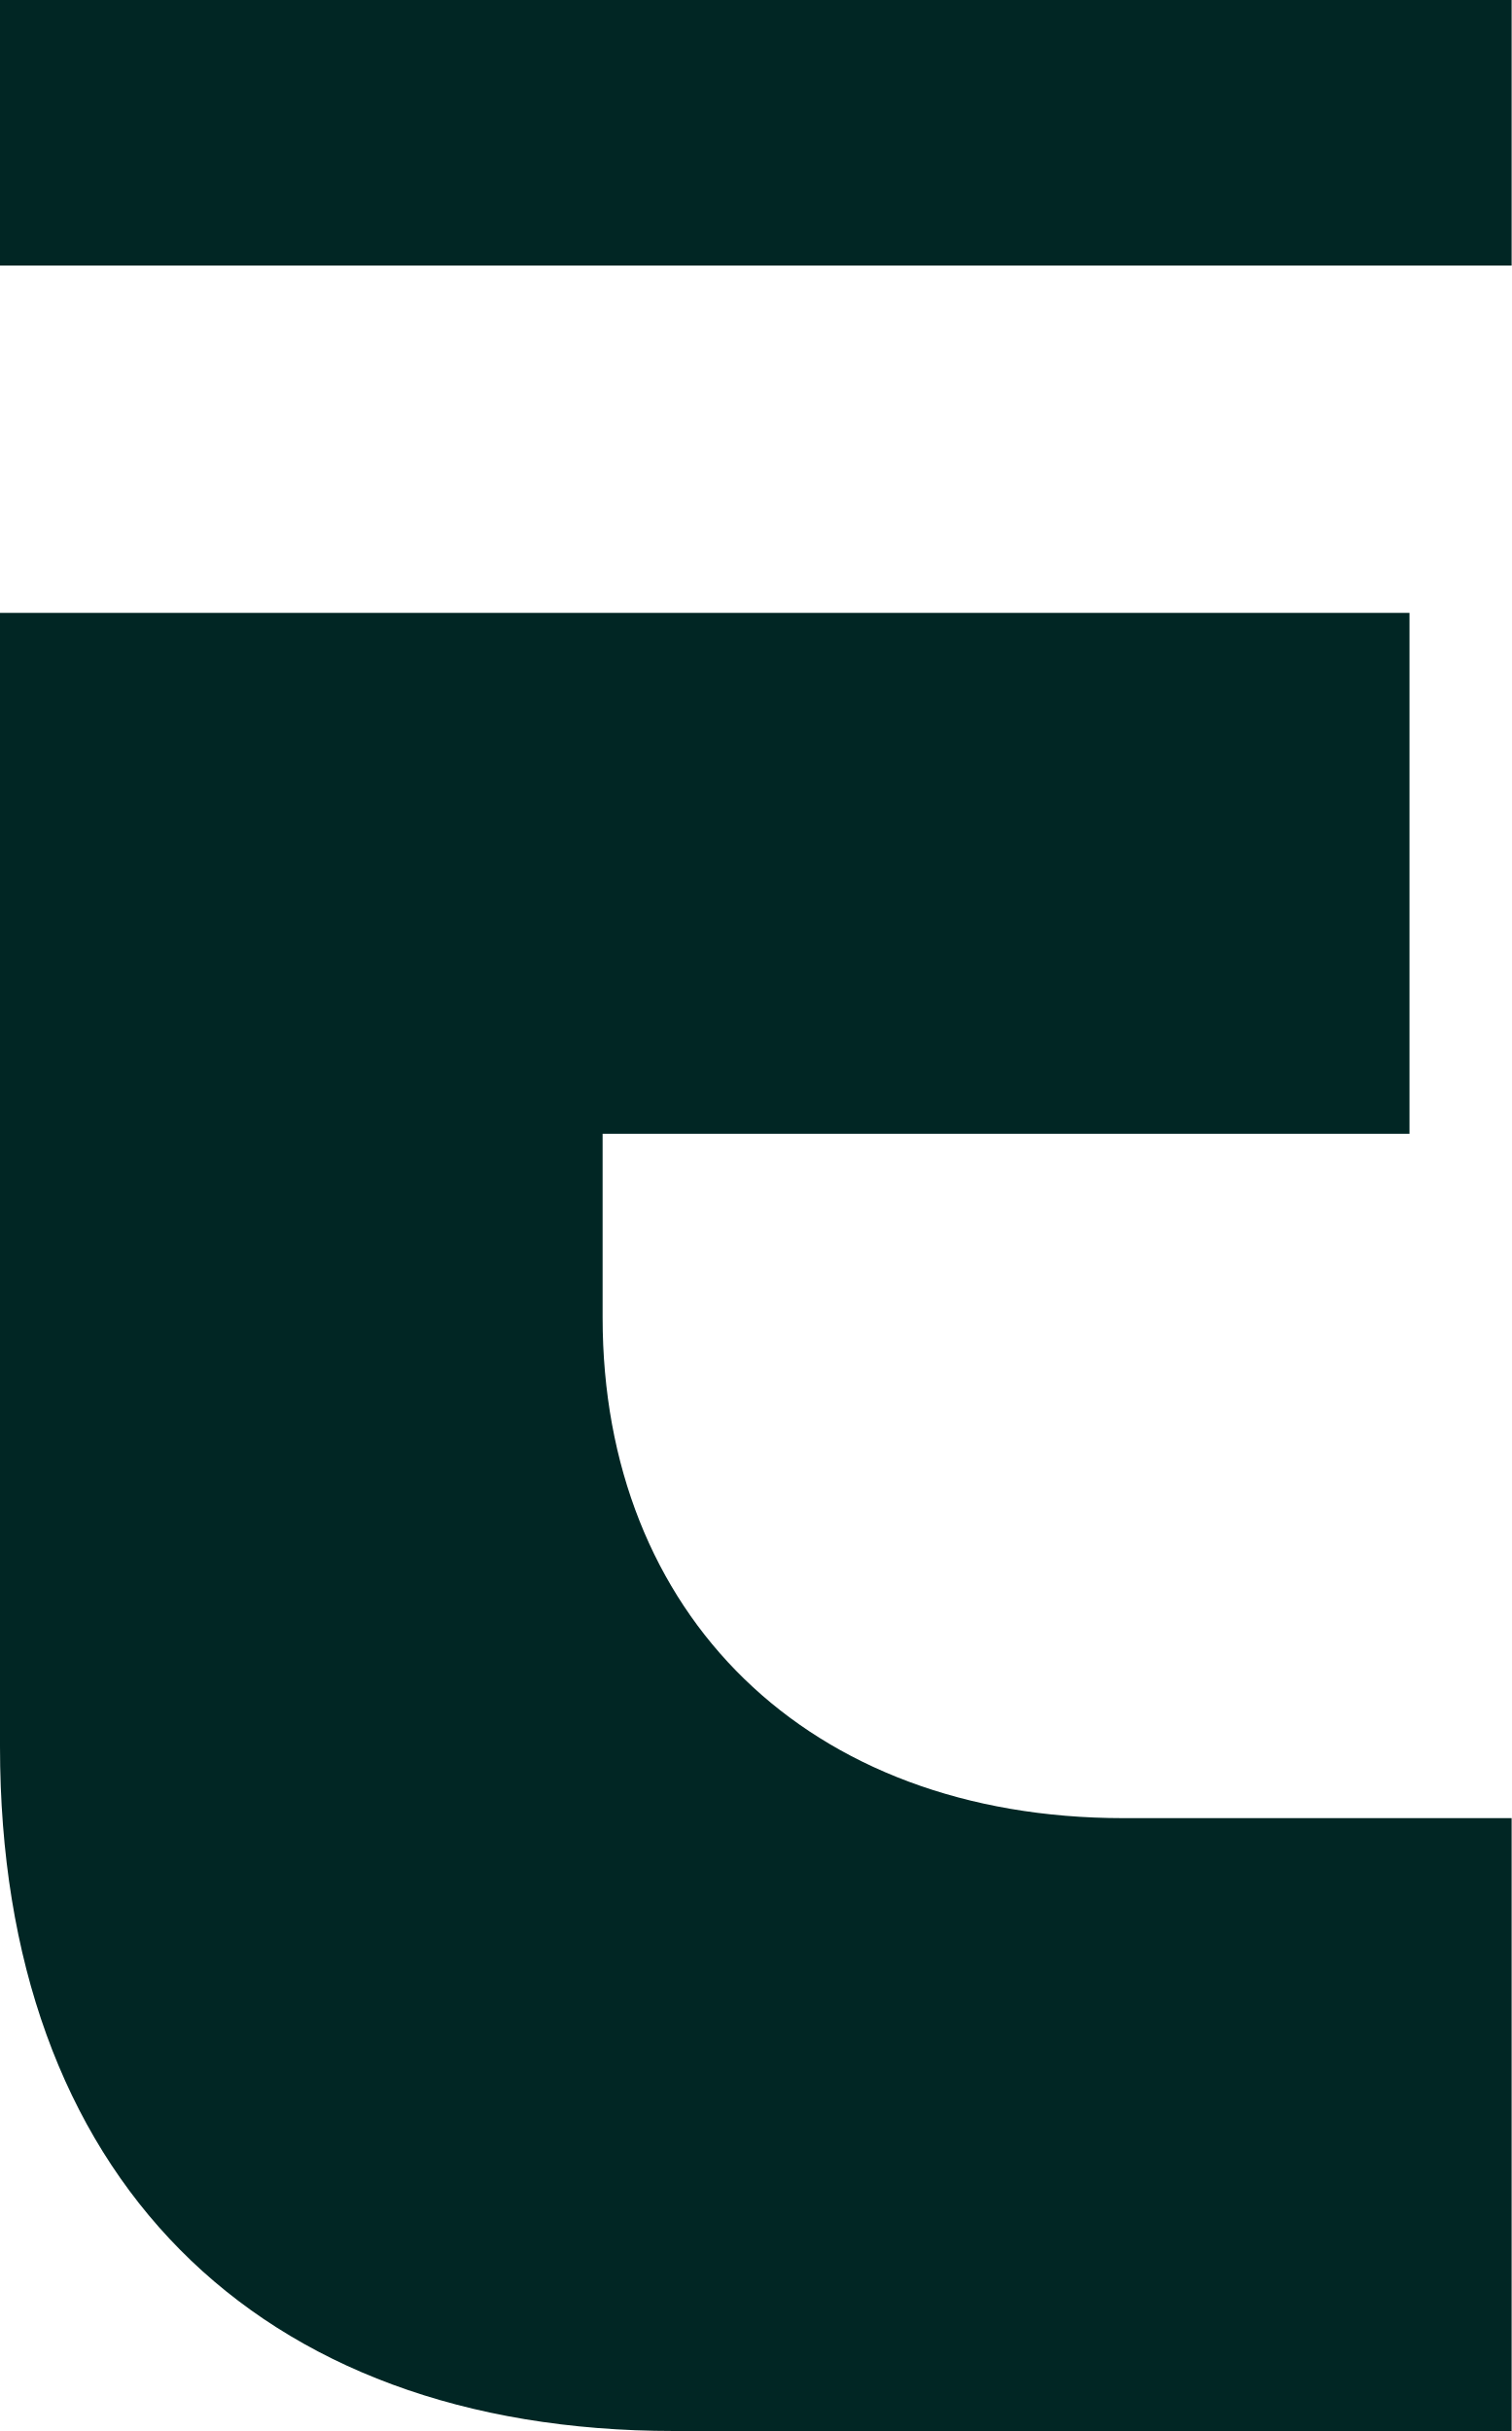
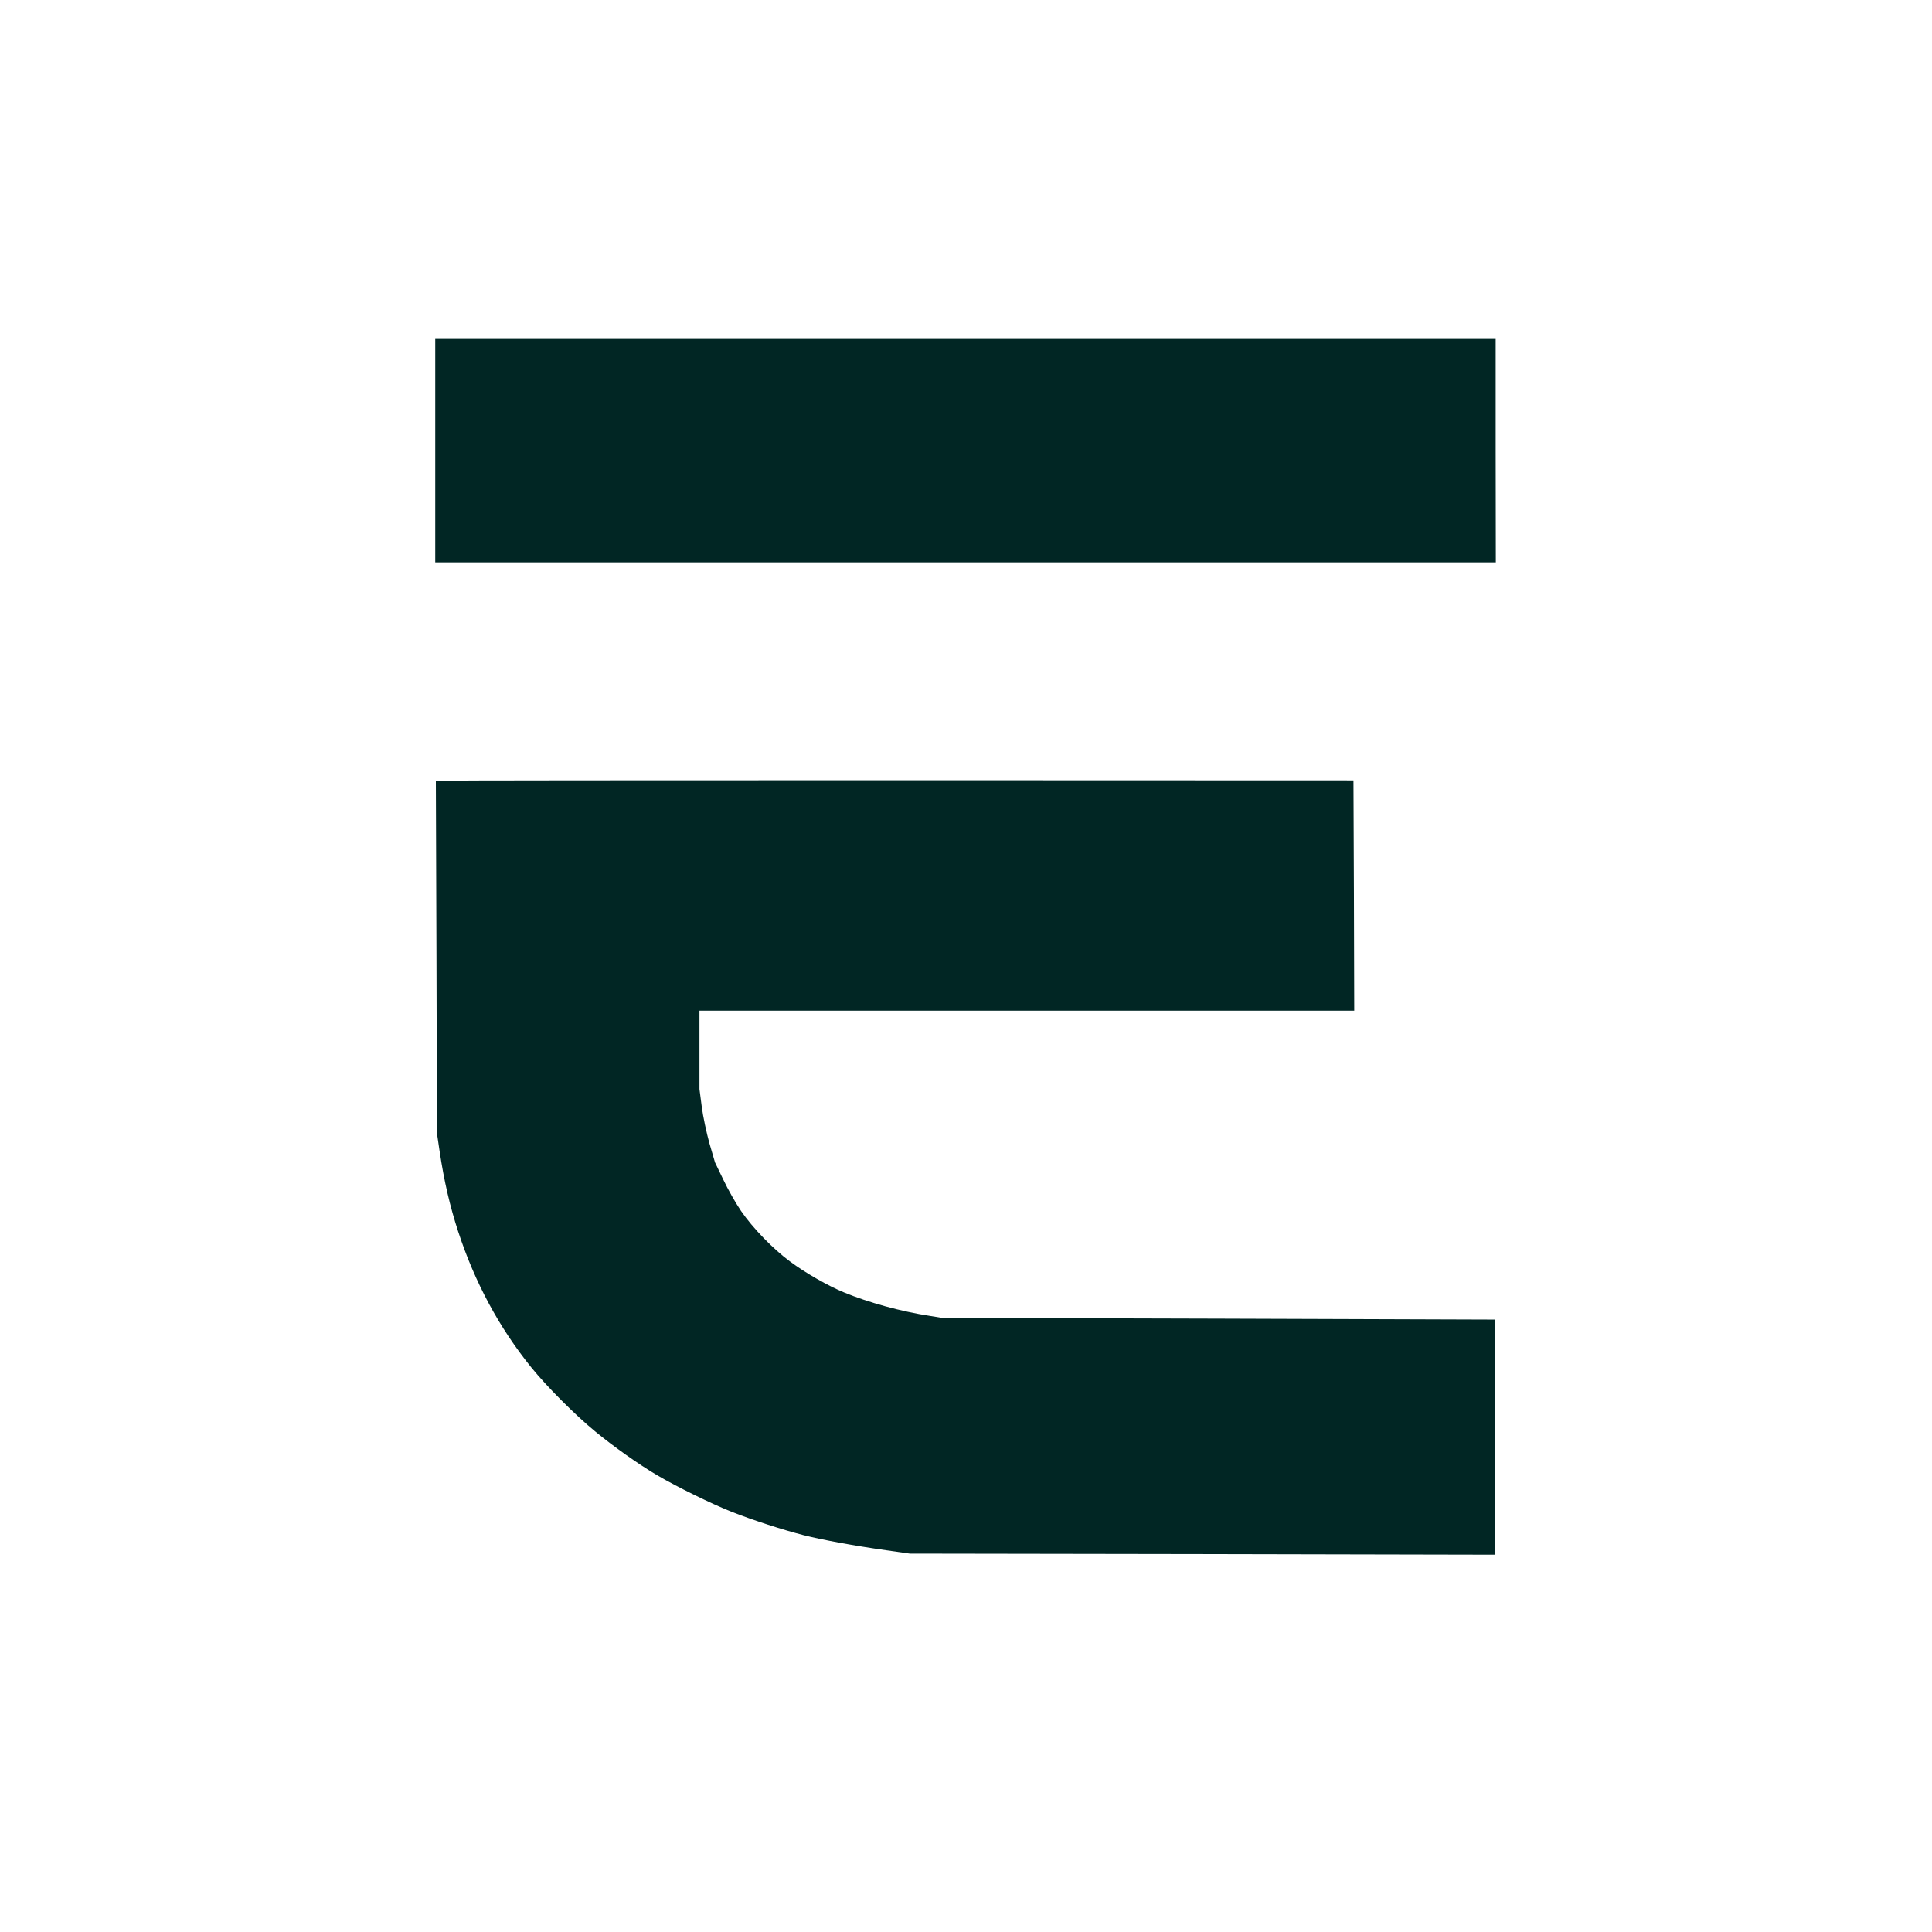
- <svg xmlns="http://www.w3.org/2000/svg" viewBox="0 0 148 238" fill="none">
-   <path d="M0 0H148V26H0V0Z" fill="#012624" />
-   <path d="M0 60H138V111H59V129C59 158 79 178 110 178H148V238H66C25 238 0 213 0 171V60Z" fill="#012624" />
+ <svg xmlns="http://www.w3.org/2000/svg" version="1.0" width="1254pt" height="1254pt" viewBox="0 0 1254 1254" preserveAspectRatio="xMidYMid meet">
+   <g transform="translate(0,1254) scale(0.1,-0.1)" fill="#012624" stroke="none">
+     <path d="M2825 9615 l0 -725 3442 0 3442 0 -1 725 0 725 -3442 0 -3441 0 0 -725z" />
+     <path d="M2857 7473 l-28 -4 4 -1142 3 -1142 17 -115 c30 -200 67 -358 121 -524 109 -332 265 -622 474 -881 101 -125 287 -311 414 -415 120 -99 284 -215 403 -285 125 -74 358 -188 485 -238 142 -56 333 -117 465 -151 123 -31 330 -69 535 -98 l155 -22 1900 -3 1901 -4 -1 763 0 763 -1795 6 -1795 5 -80 13 c-185 28 -399 87 -556 152 -101 41 -252 127 -351 201 -110 81 -242 217 -318 328 -34 50 -86 141 -115 203 l-54 112 -36 123 c-19 68 -42 175 -50 238 l-15 115 0 255 0 254 2125 0 2125 0 -2 748 -3 747 -2950 1 c-1622 0 -2963 -1 -2978 -3z" />
+   </g>
</svg>
